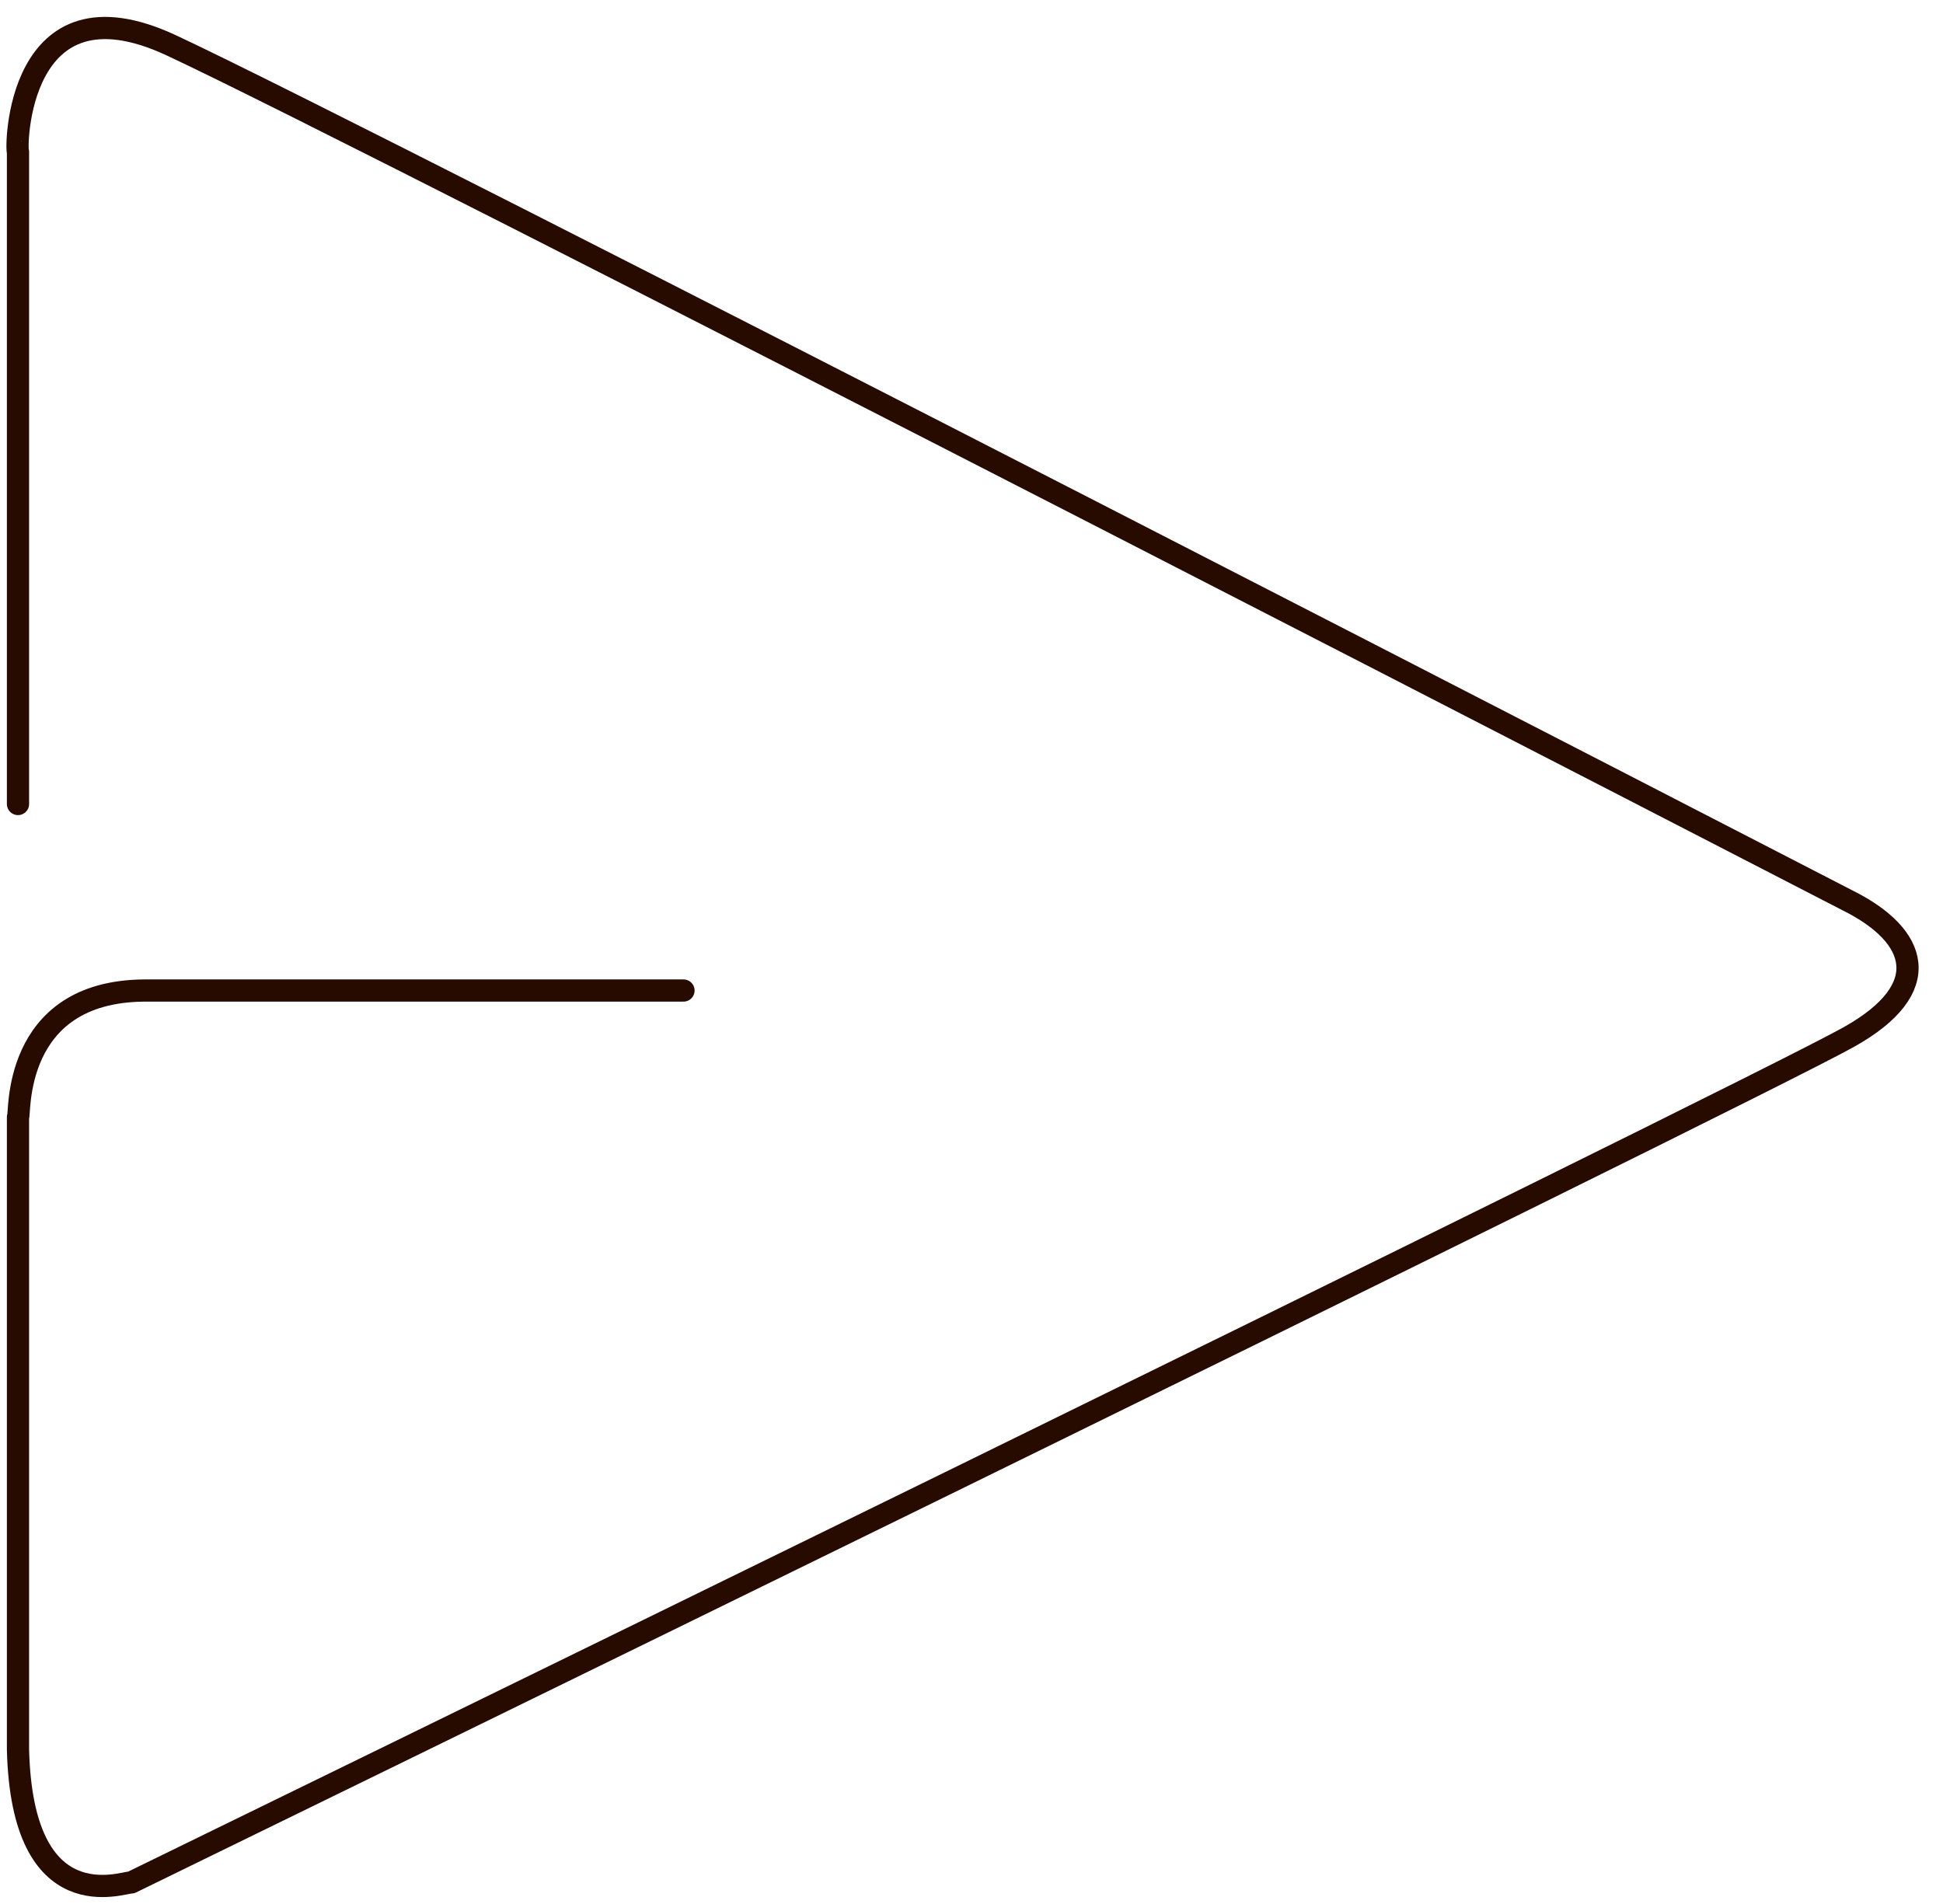
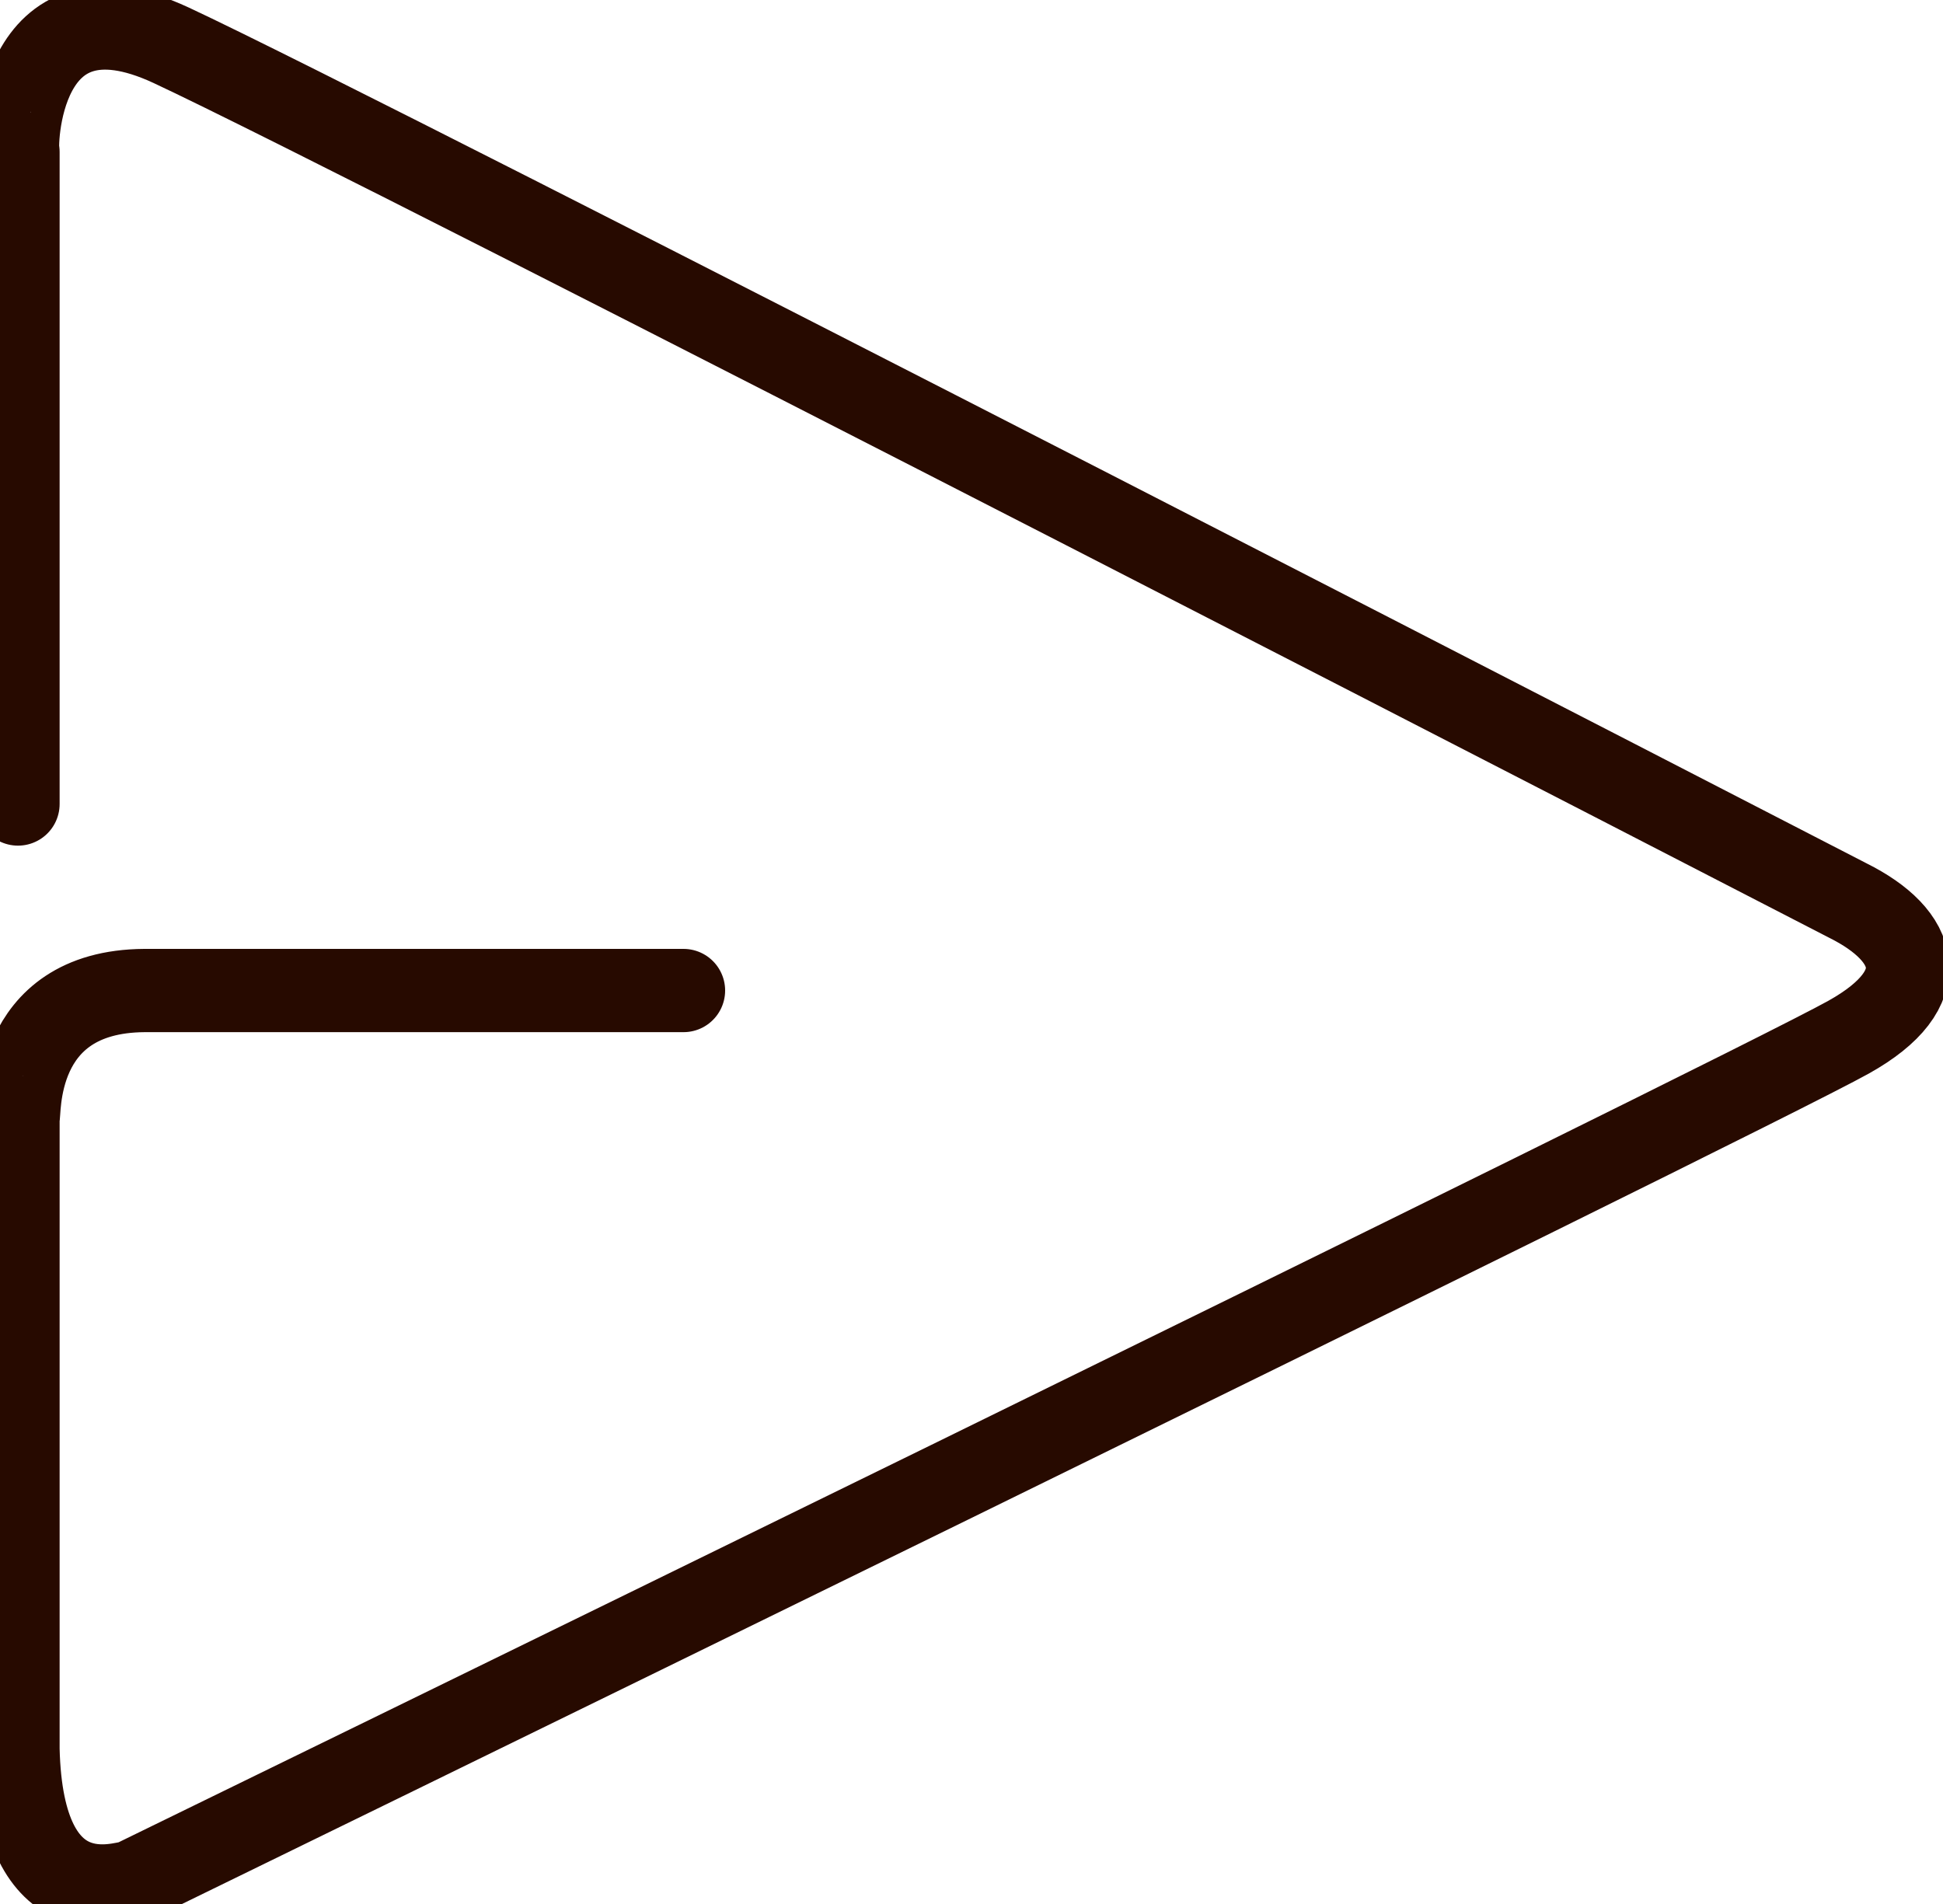
<svg xmlns="http://www.w3.org/2000/svg" width="100%" height="100%" viewBox="0 0 700 686" version="1.1" xml:space="preserve" style="fill-rule:evenodd;clip-rule:evenodd;stroke-linecap:round;stroke-linejoin:round;stroke-miterlimit:1.5;">
-   <path d="M6.48,289.68l0,-234.96c-0.821,-0.262 -0.749,-64.477 55.2,-38.4c72.221,33.662 604.08,308.16 604.08,308.16c25.155,12.55 31.776,31.59 0.24,49.2c-38.419,21.454 -618.72,304.56 -618.72,304.56c-2.928,-0.225 -39.342,14.066 -40.8,-48l0,-227.76c0.925,0.116 -2.778,-45.319 45.6,-45.6l194.16,0" style="fill:none;stroke:#270a00;stroke-width:8px;" />
+   <path d="M6.48,289.68l0,-234.96c-0.821,-0.262 -0.749,-64.477 55.2,-38.4c72.221,33.662 604.08,308.16 604.08,308.16c25.155,12.55 31.776,31.59 0.24,49.2c-38.419,21.454 -618.72,304.56 -618.72,304.56c-2.928,-0.225 -39.342,14.066 -40.8,-48l0,-227.76c0.925,0.116 -2.778,-45.319 45.6,-45.6l194.16,0" style="fill:none;stroke:#270a00;stroke-width:30px;" />
</svg>
